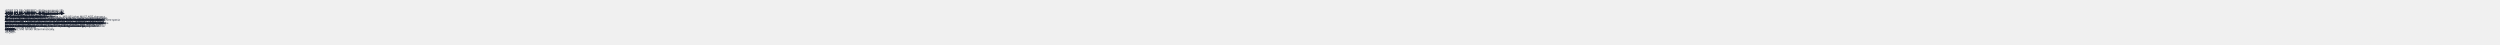
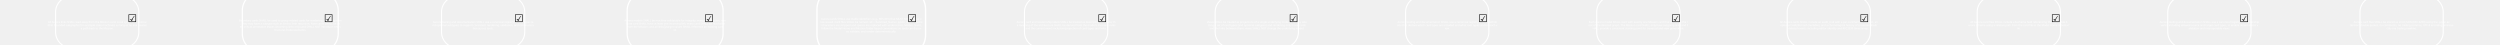
- <svg xmlns="http://www.w3.org/2000/svg" width="11434.00" height="201.71" viewBox="0 0 11434.00 201.71">
+ <svg xmlns="http://www.w3.org/2000/svg" width="11433.00" height="201.71" viewBox="0 0 11433.00 201.71">
  <defs>
    <symbol id="box" overflow="visible" viewBox="0,0,160,100">
      <rect x="1" y="1" width="158" height="98" fill="#00000000" stroke="#FFFFFF" stroke-width="2" />
    </symbol>
    <symbol id="double-box" overflow="visible" viewBox="0,0,160,100">
      <rect x="1" y="1" width="158" height="98" fill="#00000000" stroke="#FFFFFF" stroke-width="2" />
      <rect x="11" y="11" width="138" height="78" fill="#00000000" stroke="#FFFFFF" stroke-width="2" />
    </symbol>
    <symbol id="card" overflow="visible" viewBox="0,0,160,100">
      <path d="M1 99L159 99L159 35L125 1L1 1L1 99Z" fill="#00000000" stroke="#FFFFFF" stroke-width="2" />
      <path d="M125 1V35H159" fill="#00000000" stroke="#FFFFFF" stroke-width="2" />
    </symbol>
    <symbol id="class" overflow="visible" viewBox="0,0,160,100">
      <rect x="1" y="1" width="158" height="98" fill="#00000000" stroke="#FFFFFF" stroke-width="2" />
      <line x1="1" y1="25" x2="159" y2="25" stroke="#FFFFFF" stroke-width="2" />
    </symbol>
    <symbol id="component" overflow="visible" viewBox="0,0,160,100">
      <rect x="11" y="1" width="158" height="98" fill="#00000000" stroke="#FFFFFF" stroke-width="2" />
      <rect x="1" y="20" width="30" height="20" fill="#00000000" stroke="#FFFFFF" stroke-width="2" />
      <rect x="1" y="60" width="30" height="20" fill="#00000000" stroke="#FFFFFF" stroke-width="2" />
    </symbol>
    <symbol id="deployment" overflow="visible" viewBox="0,0,160,100">
      <rect x="1" y="1" width="158" height="98" fill="#00000000" stroke="#FFFFFF" stroke-width="2" />
      <rect x="11" y="11" width="10" height="20" fill="#00000000" stroke="#FFFFFF" stroke-width="2" />
      <rect x="11" y="41" width="10" height="20" fill="#00000000" stroke="#FFFFFF" stroke-width="2" />
      <rect x="11" y="71" width="10" height="20" fill="#00000000" stroke="#FFFFFF" stroke-width="2" />
      <rect x="141" y="11" width="10" height="20" fill="#00000000" stroke="#FFFFFF" stroke-width="2" />
      <rect x="141" y="41" width="10" height="20" fill="#00000000" stroke="#FFFFFF" stroke-width="2" />
      <rect x="141" y="71" width="10" height="20" fill="#00000000" stroke="#FFFFFF" stroke-width="2" />
    </symbol>
    <symbol id="diamond" overflow="visible" viewBox="0,0,160,100">
      <path d="M1 49L80 99L159 49L80 1L1 49Z" fill="#00000000" stroke="#FFFFFF" stroke-width="2" />
    </symbol>
    <symbol id="cylinder" overflow="visible" viewBox="0,0,160,100">
      <ellipse cx="80" cy="20" rx="79" ry="9" fill="#00000000" stroke="#FFFFFF" stroke-width="2" />
      <path d="M1 21V90" fill="#00000000" stroke="#FFFFFF" stroke-width="2" />
      <path d="M159 21V90" fill="#00000000" stroke="#FFFFFF" stroke-width="2" />
      <path d="M1 90A80 10 0 0 0 159 90" fill="#00000000" stroke="#FFFFFF" stroke-width="2" />
    </symbol>
    <symbol id="document" overflow="visible" viewBox="0,0,160,100">
      <path d="M1 90V1H159V90" fill="#00000000" stroke="#FFFFFF" stroke-width="2" />
      <path d="M1 90A40 10 0 0 0 80 90" fill="#00000000" stroke="#FFFFFF" stroke-width="2" />
      <path d="M159 90A40 10 0 0 0 80 90" fill="#00000000" stroke="#FFFFFF" stroke-width="2" />
    </symbol>
    <symbol id="folder" overflow="visible" viewBox="0,0,160,100">
      <path d="M1 99V15L10 1H50L60 15H159V99Z" fill="#00000000" stroke="#FFFFFF" stroke-width="2" />
    </symbol>
    <symbol id="octagon" overflow="visible" viewBox="0,0,160,100">
      <path d="M1 31V70L31 99H129L159 70V30L129 1H31Z" fill="#00000000" stroke="#FFFFFF" stroke-width="2" />
    </symbol>
    <symbol id="oval" overflow="visible" viewBox="0,0,160,100">
      <ellipse rx="79" ry="49" cx="80" cy="50" fill="#00000000" stroke="#FFFFFF" stroke-width="2" />
    </symbol>
    <symbol id="rounded-rectangle" overflow="visible" viewBox="0,0,160,100">
      <rect x="1" y="1" width="158" height="98" rx="30" ry="30" fill="#00000000" stroke="#FFFFFF" stroke-width="2" />
    </symbol>
    <symbol id="ruler" overflow="visible" viewBox="0,0,160,100">
      <rect x="1" y="1" width="158" height="98" fill="#00000000" stroke="#FFFFFF" stroke-width="2" />
      <path d="M10 1V5M20 1V10M30 1V5M40 1V15M50 1V5M60 1V10M70 1V5M80 1V15M90 1V5M100 1V10M110 1V5M120 1V15M130 1V5M140 1V10M150 1V5" stroke="#FFFFFF" stroke-width="2" />
      <path d="M1 20H159" stroke="#FFFFFF" stroke-width="2" />
    </symbol>
    <symbol id="interface" overflow="visible" viewBox="0,0,160,100">
      <path d="M41 99V1H31V99H119A50 50 0 0 0 119 1H41" stroke="#FFFFFF" stroke-width="2" />
      <rect x="1" y="20" width="30" height="10" fill="#00000000" stroke="#FFFFFF" stroke-width="2" />
      <rect x="1" y="70" width="30" height="10" fill="#00000000" stroke="#FFFFFF" stroke-width="2" />
    </symbol>
    <symbol id="trapezoid" overflow="visible" viewBox="0,0,160,100">
      <path d="M 0,100 20,0 h 120 l 20,100 z" fill="#00000000" stroke="#FFFFFF" stroke-width="2" />
    </symbol>
  </defs>
-   <rect x="16.00" y="85.71" width="100.00" height="100.00" fill="none" stroke="#FFF000000FFF" stroke-width="2.00" stroke-dasharray="5 5" />
-   <text x="22.00" y="61.71" text-anchor="start" font-family="Noto Sans" font-size="12.00" fill="#111827" dominant-baseline="middle">&lt;FONT COLOR="#FFFFFF"&gt;&lt;B&gt;Requirement&lt;/B&gt;</text>
-   <text x="22.00" y="76.11" text-anchor="start" font-family="Noto Sans" font-size="12.00" fill="#111827" dominant-baseline="middle">&lt;B&gt;Single Root Mission&lt;/B&gt;</text>
-   <text x="22.00" y="90.51" text-anchor="start" font-family="Noto Sans" font-size="12.00" fill="#111827" dominant-baseline="middle">Each Aurora model SHALL start with exactly one Mission card that serves as the r</text>
-   <text x="22.00" y="104.91" text-anchor="start" font-family="Noto Sans" font-size="12.00" fill="#111827" dominant-baseline="middle">oot of the directed graph. The Mission card SHALL only have outgoing links and S</text>
-   <text x="22.00" y="119.31" text-anchor="start" font-family="Noto Sans" font-size="12.00" fill="#111827" dominant-baseline="middle">HALL provide a consistent starting point for traversal and view generation.</text>
-   <text x="22.00" y="133.71" text-anchor="start" font-family="Noto Sans" font-size="12.00" fill="#111827" dominant-baseline="middle">&lt;/FONT&gt;</text>
-   <rect x="16.00" y="85.71" width="100.00" height="100.00" fill="none" stroke="#FFF000000FFF" stroke-width="2.00" stroke-dasharray="5 5" />
-   <text x="22.00" y="61.71" text-anchor="start" font-family="Noto Sans" font-size="12.00" fill="#111827" dominant-baseline="middle">&lt;FONT COLOR="#FFFFFF"&gt;&lt;B&gt;Requirement&lt;/B&gt;</text>
-   <text x="22.00" y="76.11" text-anchor="start" font-family="Noto Sans" font-size="12.00" fill="#111827" dominant-baseline="middle">&lt;B&gt;Audit Trail and Versioning&lt;/B&gt;</text>
-   <text x="22.00" y="90.51" text-anchor="start" font-family="Noto Sans" font-size="12.00" fill="#111827" dominant-baseline="middle">All Aurora cards SHALL include an audit_trail with a per-card SemVer version, an</text>
-   <text x="22.00" y="104.91" text-anchor="start" font-family="Noto Sans" font-size="12.00" fill="#111827" dominant-baseline="middle">optional SHA256 hash (nullable), and a chronological history of created/edited/</text>
-   <text x="22.00" y="119.31" text-anchor="start" font-family="Noto Sans" font-size="12.00" fill="#111827" dominant-baseline="middle">deleted events including editor identity and RFC3339 timestamps.</text>
-   <text x="22.00" y="133.71" text-anchor="start" font-family="Noto Sans" font-size="12.00" fill="#111827" dominant-baseline="middle">&lt;/FONT&gt;</text>
-   <rect x="16.00" y="85.71" width="100.00" height="100.00" fill="none" stroke="#FFF000000FFF" stroke-width="2.00" stroke-dasharray="5 5" />
-   <text x="22.00" y="61.71" text-anchor="start" font-family="Noto Sans" font-size="12.00" fill="#111827" dominant-baseline="middle">&lt;FONT COLOR="#FFFFFF"&gt;&lt;B&gt;Requirement&lt;/B&gt;</text>
-   <text x="22.00" y="76.11" text-anchor="start" font-family="Noto Sans" font-size="12.00" fill="#111827" dominant-baseline="middle">&lt;B&gt;Canonical Relationship Registry&lt;/B&gt;</text>
-   <text x="22.00" y="90.51" text-anchor="start" font-family="Noto Sans" font-size="12.00" fill="#111827" dominant-baseline="middle">Aurora tooling and documentation SHALL use a canonical registry of relationship</text>
-   <text x="22.00" y="104.91" text-anchor="start" font-family="Noto Sans" font-size="12.00" fill="#111827" dominant-baseline="middle">verbs, including allowed source and target card types, to enable deterministic v</text>
-   <text x="22.00" y="119.31" text-anchor="start" font-family="Noto Sans" font-size="12.00" fill="#111827" dominant-baseline="middle">alidation and interoperable views.</text>
-   <text x="22.00" y="133.71" text-anchor="start" font-family="Noto Sans" font-size="12.00" fill="#111827" dominant-baseline="middle">&lt;/FONT&gt;</text>
-   <rect x="16.00" y="85.71" width="100.00" height="100.00" fill="none" stroke="#FFF000000FFF" stroke-width="2.00" stroke-dasharray="5 5" />
-   <text x="22.00" y="61.71" text-anchor="start" font-family="Noto Sans" font-size="12.00" fill="#111827" dominant-baseline="middle">&lt;FONT COLOR="#FFFFFF"&gt;&lt;B&gt;Requirement&lt;/B&gt;</text>
-   <text x="22.00" y="76.11" text-anchor="start" font-family="Noto Sans" font-size="12.00" fill="#111827" dominant-baseline="middle">&lt;B&gt;Schema Referencing Rules&lt;/B&gt;</text>
-   <text x="22.00" y="90.51" text-anchor="start" font-family="Noto Sans" font-size="12.00" fill="#111827" dominant-baseline="middle">All Aurora card files SHALL include a $schema field referencing the applicable A</text>
-   <text x="22.00" y="104.91" text-anchor="start" font-family="Noto Sans" font-size="12.00" fill="#111827" dominant-baseline="middle">urora schema using a relative path from the card file to the Model Home schema f</text>
-   <text x="22.00" y="119.31" text-anchor="start" font-family="Noto Sans" font-size="12.00" fill="#111827" dominant-baseline="middle">ile.</text>
-   <text x="22.00" y="133.71" text-anchor="start" font-family="Noto Sans" font-size="12.00" fill="#111827" dominant-baseline="middle">&lt;/FONT&gt;</text>
-   <rect x="16.00" y="85.71" width="100.00" height="100.00" fill="none" stroke="#FFF000000FFF" stroke-width="2.00" stroke-dasharray="5 5" />
-   <text x="22.00" y="61.71" text-anchor="start" font-family="Noto Sans" font-size="12.00" fill="#111827" dominant-baseline="middle">&lt;FONT COLOR="#FFFFFF"&gt;&lt;B&gt;Requirement&lt;/B&gt;</text>
-   <text x="22.00" y="76.11" text-anchor="start" font-family="Noto Sans" font-size="12.00" fill="#111827" dominant-baseline="middle">&lt;B&gt;Strict JSJSON Card Encoding&lt;/B&gt;</text>
-   <text x="22.00" y="90.51" text-anchor="start" font-family="Noto Sans" font-size="12.00" fill="#111827" dominant-baseline="middle">Aurora card files SHALL be stored as strict JSON (RFC 8259) using the .jsjson ex</text>
-   <text x="22.00" y="104.91" text-anchor="start" font-family="Noto Sans" font-size="12.00" fill="#111827" dominant-baseline="middle">tension: double quotes, no comments, no trailing commas, UTF-8 encoding, and exa</text>
-   <text x="22.00" y="119.31" text-anchor="start" font-family="Noto Sans" font-size="12.00" fill="#111827" dominant-baseline="middle">ctly one trailing newline.</text>
-   <text x="22.00" y="133.71" text-anchor="start" font-family="Noto Sans" font-size="12.00" fill="#111827" dominant-baseline="middle">&lt;/FONT&gt;</text>
-   <rect x="16.00" y="85.71" width="100.00" height="100.00" fill="none" stroke="#FFF000000FFF" stroke-width="2.00" stroke-dasharray="5 5" />
-   <text x="22.00" y="54.51" text-anchor="start" font-family="Noto Sans" font-size="12.00" fill="#111827" dominant-baseline="middle">&lt;FONT COLOR="#FFFFFF"&gt;&lt;B&gt;Requirement&lt;/B&gt;</text>
-   <text x="22.00" y="68.91" text-anchor="start" font-family="Noto Sans" font-size="12.00" fill="#111827" dominant-baseline="middle">&lt;B&gt;Model Integrity Validation&lt;/B&gt;</text>
-   <text x="22.00" y="83.31" text-anchor="start" font-family="Noto Sans" font-size="12.00" fill="#111827" dominant-baseline="middle">Aurora models SHALL be machine-validatable for integrity: every non-Mission, non</text>
-   <text x="22.00" y="97.71" text-anchor="start" font-family="Noto Sans" font-size="12.00" fill="#111827" dominant-baseline="middle">-Note card SHALL have at least one incoming link; every card SHALL be reachable</text>
-   <text x="22.00" y="112.11" text-anchor="start" font-family="Noto Sans" font-size="12.00" fill="#111827" dominant-baseline="middle">from the Mission; and all links[].target values SHALL reference an existing card</text>
-   <text x="22.00" y="126.51" text-anchor="start" font-family="Noto Sans" font-size="12.00" fill="#111827" dominant-baseline="middle">id.</text>
-   <text x="22.00" y="140.91" text-anchor="start" font-family="Noto Sans" font-size="12.00" fill="#111827" dominant-baseline="middle">&lt;/FONT&gt;</text>
-   <rect x="16.00" y="85.71" width="100.00" height="100.00" fill="none" stroke="#FFF000000FFF" stroke-width="2.00" stroke-dasharray="5 5" />
-   <text x="22.00" y="61.71" text-anchor="start" font-family="Noto Sans" font-size="12.00" fill="#111827" dominant-baseline="middle">&lt;FONT COLOR="#FFFFFF"&gt;&lt;B&gt;Requirement&lt;/B&gt;</text>
-   <text x="22.00" y="76.11" text-anchor="start" font-family="Noto Sans" font-size="12.00" fill="#111827" dominant-baseline="middle">&lt;B&gt;Canonical Card Registry&lt;/B&gt;</text>
-   <text x="22.00" y="90.51" text-anchor="start" font-family="Noto Sans" font-size="12.00" fill="#111827" dominant-baseline="middle">Aurora tooling and documentation SHALL use a canonical registry of card types (a</text>
-   <text x="22.00" y="104.91" text-anchor="start" font-family="Noto Sans" font-size="12.00" fill="#111827" dominant-baseline="middle">nd optional subtypes) to support consistent rendering, validation, and communica</text>
-   <text x="22.00" y="119.31" text-anchor="start" font-family="Noto Sans" font-size="12.00" fill="#111827" dominant-baseline="middle">tion across tools.</text>
-   <text x="22.00" y="133.71" text-anchor="start" font-family="Noto Sans" font-size="12.00" fill="#111827" dominant-baseline="middle">&lt;/FONT&gt;</text>
-   <rect x="16.00" y="85.71" width="100.00" height="100.00" fill="none" stroke="#FFF000000FFF" stroke-width="2.00" stroke-dasharray="5 5" />
-   <text x="22.00" y="54.51" text-anchor="start" font-family="Noto Sans" font-size="12.00" fill="#111827" dominant-baseline="middle">&lt;FONT COLOR="#FFFFFF"&gt;&lt;B&gt;Requirement&lt;/B&gt;</text>
-   <text x="22.00" y="68.91" text-anchor="start" font-family="Noto Sans" font-size="12.00" fill="#111827" dominant-baseline="middle">&lt;B&gt;Boundary and Note Semantics&lt;/B&gt;</text>
-   <text x="22.00" y="83.31" text-anchor="start" font-family="Noto Sans" font-size="12.00" fill="#111827" dominant-baseline="middle">Boundary cards SHALL be used to group related cards for rendering and navigation</text>
-   <text x="22.00" y="97.71" text-anchor="start" font-family="Noto Sans" font-size="12.00" fill="#111827" dominant-baseline="middle">; they may have a subtype such as End to limit recursion. Note cards SHALL be us</text>
-   <text x="22.00" y="112.11" text-anchor="start" font-family="Noto Sans" font-size="12.00" fill="#111827" dominant-baseline="middle">ed only as annotative leaves (incoming links only) and SHALL NOT introduce new s</text>
-   <text x="22.00" y="126.51" text-anchor="start" font-family="Noto Sans" font-size="12.00" fill="#111827" dominant-baseline="middle">tructural model elements.</text>
-   <text x="22.00" y="140.91" text-anchor="start" font-family="Noto Sans" font-size="12.00" fill="#111827" dominant-baseline="middle">&lt;/FONT&gt;</text>
-   <rect x="16.00" y="85.71" width="100.00" height="100.00" fill="none" stroke="#FFF000000FFF" stroke-width="2.00" stroke-dasharray="5 5" />
-   <text x="22.00" y="61.71" text-anchor="start" font-family="Noto Sans" font-size="12.00" fill="#111827" dominant-baseline="middle">&lt;FONT COLOR="#FFFFFF"&gt;&lt;B&gt;Requirement&lt;/B&gt;</text>
-   <text x="22.00" y="76.11" text-anchor="start" font-family="Noto Sans" font-size="12.00" fill="#111827" dominant-baseline="middle">&lt;B&gt;Semantics Derived from Invariants&lt;/B&gt;</text>
-   <text x="22.00" y="90.51" text-anchor="start" font-family="Noto Sans" font-size="12.00" fill="#111827" dominant-baseline="middle">Aurora card and relationship labels SHALL be treated as descriptive metadata; th</text>
-   <text x="22.00" y="104.91" text-anchor="start" font-family="Noto Sans" font-size="12.00" fill="#111827" dominant-baseline="middle">e meaning of the architecture SHALL be derived from the model’s invariant rules</text>
-   <text x="22.00" y="119.31" text-anchor="start" font-family="Noto Sans" font-size="12.00" fill="#111827" dominant-baseline="middle">and the current view’s inclusion/projection of card types and links.</text>
-   <text x="22.00" y="133.71" text-anchor="start" font-family="Noto Sans" font-size="12.00" fill="#111827" dominant-baseline="middle">&lt;/FONT&gt;</text>
-   <rect x="16.00" y="85.71" width="100.00" height="100.00" fill="none" stroke="#FFF000000FFF" stroke-width="2.00" stroke-dasharray="5 5" />
-   <text x="22.00" y="47.31" text-anchor="start" font-family="Noto Sans" font-size="12.00" fill="#111827" dominant-baseline="middle">&lt;FONT COLOR="#FFFFFF"&gt;&lt;B&gt;Requirement&lt;/B&gt;</text>
-   <text x="22.00" y="61.71" text-anchor="start" font-family="Noto Sans" font-size="12.00" fill="#111827" dominant-baseline="middle">&lt;B&gt;Identifiers, Filenames, and Model Layout&lt;/B&gt;</text>
-   <text x="22.00" y="76.11" text-anchor="start" font-family="Noto Sans" font-size="12.00" fill="#111827" dominant-baseline="middle">Aurora cards SHALL use stable identifiers (e.g., MIS-001) that MUST NOT change o</text>
-   <text x="22.00" y="90.51" text-anchor="start" font-family="Noto Sans" font-size="12.00" fill="#111827" dominant-baseline="middle">nce issued. Card files SHALL be named &amp;lt;id&amp;gt;-&amp;lt;Sanitized_Name&amp;gt;.jsjson, where specia</text>
-   <text x="22.00" y="104.91" text-anchor="start" font-family="Noto Sans" font-size="12.00" fill="#111827" dominant-baseline="middle">l characters are stripped and spaces are replaced with underscores. Models SHALL</text>
-   <text x="22.00" y="119.31" text-anchor="start" font-family="Noto Sans" font-size="12.00" fill="#111827" dominant-baseline="middle">follow the Model Home and Mission folder layout conventions so tools can discov</text>
-   <text x="22.00" y="133.71" text-anchor="start" font-family="Noto Sans" font-size="12.00" fill="#111827" dominant-baseline="middle">er, validate, and render deterministically.</text>
-   <text x="22.00" y="148.11" text-anchor="start" font-family="Noto Sans" font-size="12.00" fill="#111827" dominant-baseline="middle">&lt;/FONT&gt;</text>
-   <rect x="16.00" y="85.71" width="100.00" height="100.00" fill="none" stroke="#FFF000000FFF" stroke-width="2.00" stroke-dasharray="5 5" />
-   <text x="22.00" y="61.71" text-anchor="start" font-family="Noto Sans" font-size="12.00" fill="#111827" dominant-baseline="middle">&lt;FONT COLOR="#FFFFFF"&gt;&lt;B&gt;Requirement&lt;/B&gt;</text>
-   <text x="22.00" y="76.11" text-anchor="start" font-family="Noto Sans" font-size="12.00" fill="#111827" dominant-baseline="middle">&lt;B&gt;Views as Projections&lt;/B&gt;</text>
-   <text x="22.00" y="90.51" text-anchor="start" font-family="Noto Sans" font-size="12.00" fill="#111827" dominant-baseline="middle">Views SHALL be treated as projections of a single underlying model graph by sele</text>
-   <text x="22.00" y="104.91" text-anchor="start" font-family="Noto Sans" font-size="12.00" fill="#111827" dominant-baseline="middle">cting a set of card types (and optional subtypes) and rendering only those cards</text>
-   <text x="22.00" y="119.31" text-anchor="start" font-family="Noto Sans" font-size="12.00" fill="#111827" dominant-baseline="middle">and the links between them; views SHALL NOT change the underlying model.</text>
-   <text x="22.00" y="133.71" text-anchor="start" font-family="Noto Sans" font-size="12.00" fill="#111827" dominant-baseline="middle">&lt;/FONT&gt;</text>
-   <rect x="16.00" y="85.71" width="100.00" height="100.00" fill="none" stroke="#FFF000000FFF" stroke-width="2.00" stroke-dasharray="5 5" />
-   <text x="22.00" y="61.71" text-anchor="start" font-family="Noto Sans" font-size="12.00" fill="#111827" dominant-baseline="middle">&lt;FONT COLOR="#FFFFFF"&gt;&lt;B&gt;Requirement&lt;/B&gt;</text>
-   <text x="22.00" y="76.11" text-anchor="start" font-family="Noto Sans" font-size="12.00" fill="#111827" dominant-baseline="middle">&lt;B&gt;Directed Graph with Local Cycles&lt;/B&gt;</text>
-   <text x="22.00" y="90.51" text-anchor="start" font-family="Noto Sans" font-size="12.00" fill="#111827" dominant-baseline="middle">All Aurora links SHALL lead away from the Mission card. Local cycles MAY exist w</text>
-   <text x="22.00" y="104.91" text-anchor="start" font-family="Noto Sans" font-size="12.00" fill="#111827" dominant-baseline="middle">ithin bounded subgraphs (for example state machines) as long as no link creates</text>
-   <text x="22.00" y="119.31" text-anchor="start" font-family="Noto Sans" font-size="12.00" fill="#111827" dominant-baseline="middle">a path back to the Mission.</text>
-   <text x="22.00" y="133.71" text-anchor="start" font-family="Noto Sans" font-size="12.00" fill="#111827" dominant-baseline="middle">&lt;/FONT&gt;</text>
-   <rect x="16.00" y="85.71" width="100.00" height="100.00" fill="none" stroke="#FFF000000FFF" stroke-width="2.00" stroke-dasharray="5 5" />
-   <text x="22.00" y="61.71" text-anchor="start" font-family="Noto Sans" font-size="12.00" fill="#111827" dominant-baseline="middle">&lt;FONT COLOR="#FFFFFF"&gt;&lt;B&gt;Requirement&lt;/B&gt;</text>
-   <text x="22.00" y="76.11" text-anchor="start" font-family="Noto Sans" font-size="12.00" fill="#111827" dominant-baseline="middle">&lt;B&gt;Canonical View Registry&lt;/B&gt;</text>
-   <text x="22.00" y="90.51" text-anchor="start" font-family="Noto Sans" font-size="12.00" fill="#111827" dominant-baseline="middle">Aurora tooling and documentation SHALL use a canonical registry of view definiti</text>
-   <text x="22.00" y="104.91" text-anchor="start" font-family="Noto Sans" font-size="12.00" fill="#111827" dominant-baseline="middle">ons that declare which card types are included and what root types anchor each v</text>
-   <text x="22.00" y="119.31" text-anchor="start" font-family="Noto Sans" font-size="12.00" fill="#111827" dominant-baseline="middle">iew.</text>
-   <text x="22.00" y="133.71" text-anchor="start" font-family="Noto Sans" font-size="12.00" fill="#111827" dominant-baseline="middle">&lt;/FONT&gt;</text>
+   <use href="#rounded-rectangle" x="-349.02" y="-19.62" width="1587.07" height="240.95" fill="#065f46" stroke="#FFFFFF" stroke-width="2.00" />
+   <text x="-285.02" y="100.86" font-size="48">☑️</text>
+   <text x="444.51" y="72.06" text-anchor="middle" font-family="'Noto Sans', Roboto, Verdana, system-ui, sans-serif" font-size="12.00" fill="#FFFFFF" dominant-baseline="middle">
+     <B>Requirement</B>
+   </text>
+   <text x="444.51" y="86.46" text-anchor="middle" font-family="'Noto Sans', Roboto, Verdana, system-ui, sans-serif" font-size="12.00" fill="#FFFFFF" dominant-baseline="middle">
+     <B>Directed Graph with Local Cycles</B>
+   </text>
+   <text x="444.51" y="100.86" text-anchor="middle" font-family="'Noto Sans', Roboto, Verdana, system-ui, sans-serif" font-size="12.00" fill="#FFFFFF" dominant-baseline="middle">All Aurora links SHALL lead away from the Mission card. Local cycles MAY exist w</text>
+   <text x="444.51" y="115.26" text-anchor="middle" font-family="'Noto Sans', Roboto, Verdana, system-ui, sans-serif" font-size="12.00" fill="#FFFFFF" dominant-baseline="middle">ithin bounded subgraphs (for example state machines) as long as no link creates</text>
+   <text x="444.51" y="129.66" text-anchor="middle" font-family="'Noto Sans', Roboto, Verdana, system-ui, sans-serif" font-size="12.00" fill="#FFFFFF" dominant-baseline="middle">a path back to the Mission.</text>
+   <use href="#rounded-rectangle" x="519.57" y="-37.94" width="1615.87" height="277.60" fill="#065f46" stroke="#FFFFFF" stroke-width="2.00" />
+   <text x="583.57" y="100.86" font-size="48">☑️</text>
+   <text x="1327.50" y="64.86" text-anchor="middle" font-family="'Noto Sans', Roboto, Verdana, system-ui, sans-serif" font-size="12.00" fill="#FFFFFF" dominant-baseline="middle">
+     <B>Requirement</B>
+   </text>
+   <text x="1327.50" y="79.26" text-anchor="middle" font-family="'Noto Sans', Roboto, Verdana, system-ui, sans-serif" font-size="12.00" fill="#FFFFFF" dominant-baseline="middle">
+     <B>Boundary and Note Semantics</B>
+   </text>
+   <text x="1327.50" y="93.66" text-anchor="middle" font-family="'Noto Sans', Roboto, Verdana, system-ui, sans-serif" font-size="12.00" fill="#FFFFFF" dominant-baseline="middle">Boundary cards SHALL be used to group related cards for rendering and navigation</text>
+   <text x="1327.50" y="108.06" text-anchor="middle" font-family="'Noto Sans', Roboto, Verdana, system-ui, sans-serif" font-size="12.00" fill="#FFFFFF" dominant-baseline="middle">; they may have a subtype such as End to limit recursion. Note cards SHALL be us</text>
+   <text x="1327.50" y="122.46" text-anchor="middle" font-family="'Noto Sans', Roboto, Verdana, system-ui, sans-serif" font-size="12.00" fill="#FFFFFF" dominant-baseline="middle">ed only as annotative leaves (incoming links only) and SHALL NOT introduce new s</text>
+   <text x="1327.50" y="136.86" text-anchor="middle" font-family="'Noto Sans', Roboto, Verdana, system-ui, sans-serif" font-size="12.00" fill="#FFFFFF" dominant-baseline="middle">tructural model elements.</text>
+   <use href="#rounded-rectangle" x="1417.30" y="-19.62" width="1584.40" height="240.95" fill="#065f46" stroke="#FFFFFF" stroke-width="2.00" />
+   <text x="1481.30" y="100.86" font-size="48">☑️</text>
+   <text x="2209.50" y="72.06" text-anchor="middle" font-family="'Noto Sans', Roboto, Verdana, system-ui, sans-serif" font-size="12.00" fill="#FFFFFF" dominant-baseline="middle">
+     <B>Requirement</B>
+   </text>
+   <text x="2209.50" y="86.46" text-anchor="middle" font-family="'Noto Sans', Roboto, Verdana, system-ui, sans-serif" font-size="12.00" fill="#FFFFFF" dominant-baseline="middle">
+     <B>Canonical Card Registry</B>
+   </text>
+   <text x="2209.50" y="100.86" text-anchor="middle" font-family="'Noto Sans', Roboto, Verdana, system-ui, sans-serif" font-size="12.00" fill="#FFFFFF" dominant-baseline="middle">Aurora tooling and documentation SHALL use a canonical registry of card types (a</text>
+   <text x="2209.50" y="115.26" text-anchor="middle" font-family="'Noto Sans', Roboto, Verdana, system-ui, sans-serif" font-size="12.00" fill="#FFFFFF" dominant-baseline="middle">nd optional subtypes) to support consistent rendering, validation, and communica</text>
+   <text x="2209.50" y="129.66" text-anchor="middle" font-family="'Noto Sans', Roboto, Verdana, system-ui, sans-serif" font-size="12.00" fill="#FFFFFF" dominant-baseline="middle">tion across tools.</text>
+   <use href="#rounded-rectangle" x="2287.43" y="-37.94" width="1600.13" height="277.60" fill="#065f46" stroke="#FFFFFF" stroke-width="2.00" />
+   <text x="2351.43" y="100.86" font-size="48">☑️</text>
+   <text x="3087.50" y="64.86" text-anchor="middle" font-family="'Noto Sans', Roboto, Verdana, system-ui, sans-serif" font-size="12.00" fill="#FFFFFF" dominant-baseline="middle">
+     <B>Requirement</B>
+   </text>
+   <text x="3087.50" y="79.26" text-anchor="middle" font-family="'Noto Sans', Roboto, Verdana, system-ui, sans-serif" font-size="12.00" fill="#FFFFFF" dominant-baseline="middle">
+     <B>Model Integrity Validation</B>
+   </text>
+   <text x="3087.50" y="93.66" text-anchor="middle" font-family="'Noto Sans', Roboto, Verdana, system-ui, sans-serif" font-size="12.00" fill="#FFFFFF" dominant-baseline="middle">Aurora models SHALL be machine-validatable for integrity: every non-Mission, non</text>
+   <text x="3087.50" y="108.06" text-anchor="middle" font-family="'Noto Sans', Roboto, Verdana, system-ui, sans-serif" font-size="12.00" fill="#FFFFFF" dominant-baseline="middle">-Note card SHALL have at least one incoming link; every card SHALL be reachable</text>
+   <text x="3087.50" y="122.46" text-anchor="middle" font-family="'Noto Sans', Roboto, Verdana, system-ui, sans-serif" font-size="12.00" fill="#FFFFFF" dominant-baseline="middle">from the Mission; and all links[].target values SHALL reference an existing card</text>
+   <text x="3087.50" y="136.86" text-anchor="middle" font-family="'Noto Sans', Roboto, Verdana, system-ui, sans-serif" font-size="12.00" fill="#FFFFFF" dominant-baseline="middle">id.</text>
+   <use href="#rounded-rectangle" x="3156.90" y="-56.28" width="1655.20" height="314.27" fill="#065f46" stroke="#FFFFFF" stroke-width="2.00" />
+   <text x="3220.90" y="100.86" font-size="48">☑️</text>
+   <text x="3984.50" y="57.66" text-anchor="middle" font-family="'Noto Sans', Roboto, Verdana, system-ui, sans-serif" font-size="12.00" fill="#FFFFFF" dominant-baseline="middle">
+     <B>Requirement</B>
+   </text>
+   <text x="3984.50" y="72.06" text-anchor="middle" font-family="'Noto Sans', Roboto, Verdana, system-ui, sans-serif" font-size="12.00" fill="#FFFFFF" dominant-baseline="middle">
+     <B>Identifiers, Filenames, and Model Layout</B>
+   </text>
+   <text x="3984.50" y="86.46" text-anchor="middle" font-family="'Noto Sans', Roboto, Verdana, system-ui, sans-serif" font-size="12.00" fill="#FFFFFF" dominant-baseline="middle">Aurora cards SHALL use stable identifiers (e.g., MIS-001) that MUST NOT change o</text>
+   <text x="3984.50" y="100.86" text-anchor="middle" font-family="'Noto Sans', Roboto, Verdana, system-ui, sans-serif" font-size="12.00" fill="#FFFFFF" dominant-baseline="middle">nce issued. Card files SHALL be named &lt;id&gt;-&lt;Sanitized_Name&gt;.jsjson, where specia</text>
+   <text x="3984.50" y="115.26" text-anchor="middle" font-family="'Noto Sans', Roboto, Verdana, system-ui, sans-serif" font-size="12.00" fill="#FFFFFF" dominant-baseline="middle">l characters are stripped and spaces are replaced with underscores. Models SHALL</text>
+   <text x="3984.50" y="129.66" text-anchor="middle" font-family="'Noto Sans', Roboto, Verdana, system-ui, sans-serif" font-size="12.00" fill="#FFFFFF" dominant-baseline="middle">follow the Model Home and Mission folder layout conventions so tools can discov</text>
+   <text x="3984.50" y="144.06" text-anchor="middle" font-family="'Noto Sans', Roboto, Verdana, system-ui, sans-serif" font-size="12.00" fill="#FFFFFF" dominant-baseline="middle">er, validate, and render deterministically.</text>
+   <use href="#rounded-rectangle" x="4085.90" y="-19.62" width="1579.20" height="240.95" fill="#065f46" stroke="#FFFFFF" stroke-width="2.00" />
+   <text x="4149.90" y="100.86" font-size="48">☑️</text>
+   <text x="4875.50" y="72.06" text-anchor="middle" font-family="'Noto Sans', Roboto, Verdana, system-ui, sans-serif" font-size="12.00" fill="#FFFFFF" dominant-baseline="middle">
+     <B>Requirement</B>
+   </text>
+   <text x="4875.50" y="86.46" text-anchor="middle" font-family="'Noto Sans', Roboto, Verdana, system-ui, sans-serif" font-size="12.00" fill="#FFFFFF" dominant-baseline="middle">
+     <B>Semantics Derived from Invariants</B>
+   </text>
+   <text x="4875.50" y="100.86" text-anchor="middle" font-family="'Noto Sans', Roboto, Verdana, system-ui, sans-serif" font-size="12.00" fill="#FFFFFF" dominant-baseline="middle">Aurora card and relationship labels SHALL be treated as descriptive metadata; th</text>
+   <text x="4875.50" y="115.26" text-anchor="middle" font-family="'Noto Sans', Roboto, Verdana, system-ui, sans-serif" font-size="12.00" fill="#FFFFFF" dominant-baseline="middle">e meaning of the architecture SHALL be derived from the model’s invariant rules</text>
+   <text x="4875.50" y="129.66" text-anchor="middle" font-family="'Noto Sans', Roboto, Verdana, system-ui, sans-serif" font-size="12.00" fill="#FFFFFF" dominant-baseline="middle">and the current view’s inclusion/projection of card types and links.</text>
+   <use href="#rounded-rectangle" x="4955.30" y="-19.62" width="1584.40" height="240.95" fill="#065f46" stroke="#FFFFFF" stroke-width="2.00" />
+   <text x="5019.30" y="100.86" font-size="48">☑️</text>
+   <text x="5747.50" y="72.06" text-anchor="middle" font-family="'Noto Sans', Roboto, Verdana, system-ui, sans-serif" font-size="12.00" fill="#FFFFFF" dominant-baseline="middle">
+     <B>Requirement</B>
+   </text>
+   <text x="5747.50" y="86.46" text-anchor="middle" font-family="'Noto Sans', Roboto, Verdana, system-ui, sans-serif" font-size="12.00" fill="#FFFFFF" dominant-baseline="middle">
+     <B>Views as Projections</B>
+   </text>
+   <text x="5747.50" y="100.86" text-anchor="middle" font-family="'Noto Sans', Roboto, Verdana, system-ui, sans-serif" font-size="12.00" fill="#FFFFFF" dominant-baseline="middle">Views SHALL be treated as projections of a single underlying model graph by sele</text>
+   <text x="5747.50" y="115.26" text-anchor="middle" font-family="'Noto Sans', Roboto, Verdana, system-ui, sans-serif" font-size="12.00" fill="#FFFFFF" dominant-baseline="middle">cting a set of card types (and optional subtypes) and rendering only those cards</text>
+   <text x="5747.50" y="129.66" text-anchor="middle" font-family="'Noto Sans', Roboto, Verdana, system-ui, sans-serif" font-size="12.00" fill="#FFFFFF" dominant-baseline="middle">and the links between them; views SHALL NOT change the underlying model.</text>
+   <use href="#rounded-rectangle" x="5830.23" y="-19.62" width="1576.53" height="240.95" fill="#065f46" stroke="#FFFFFF" stroke-width="2.00" />
+   <text x="5894.23" y="100.86" font-size="48">☑️</text>
+   <text x="6618.50" y="72.06" text-anchor="middle" font-family="'Noto Sans', Roboto, Verdana, system-ui, sans-serif" font-size="12.00" fill="#FFFFFF" dominant-baseline="middle">
+     <B>Requirement</B>
+   </text>
+   <text x="6618.50" y="86.46" text-anchor="middle" font-family="'Noto Sans', Roboto, Verdana, system-ui, sans-serif" font-size="12.00" fill="#FFFFFF" dominant-baseline="middle">
+     <B>Canonical View Registry</B>
+   </text>
+   <text x="6618.50" y="100.86" text-anchor="middle" font-family="'Noto Sans', Roboto, Verdana, system-ui, sans-serif" font-size="12.00" fill="#FFFFFF" dominant-baseline="middle">Aurora tooling and documentation SHALL use a canonical registry of view definiti</text>
+   <text x="6618.50" y="115.26" text-anchor="middle" font-family="'Noto Sans', Roboto, Verdana, system-ui, sans-serif" font-size="12.00" fill="#FFFFFF" dominant-baseline="middle">ons that declare which card types are included and what root types anchor each v</text>
+   <text x="6618.50" y="129.66" text-anchor="middle" font-family="'Noto Sans', Roboto, Verdana, system-ui, sans-serif" font-size="12.00" fill="#FFFFFF" dominant-baseline="middle">iew.</text>
+   <use href="#rounded-rectangle" x="6696.37" y="-19.62" width="1592.27" height="240.95" fill="#065f46" stroke="#FFFFFF" stroke-width="2.00" />
+   <text x="6760.37" y="100.86" font-size="48">☑️</text>
+   <text x="7492.50" y="72.06" text-anchor="middle" font-family="'Noto Sans', Roboto, Verdana, system-ui, sans-serif" font-size="12.00" fill="#FFFFFF" dominant-baseline="middle">
+     <B>Requirement</B>
+   </text>
+   <text x="7492.50" y="86.46" text-anchor="middle" font-family="'Noto Sans', Roboto, Verdana, system-ui, sans-serif" font-size="12.00" fill="#FFFFFF" dominant-baseline="middle">
+     <B>Single Root Mission</B>
+   </text>
+   <text x="7492.50" y="100.86" text-anchor="middle" font-family="'Noto Sans', Roboto, Verdana, system-ui, sans-serif" font-size="12.00" fill="#FFFFFF" dominant-baseline="middle">Each Aurora model SHALL start with exactly one Mission card that serves as the r</text>
+   <text x="7492.50" y="115.26" text-anchor="middle" font-family="'Noto Sans', Roboto, Verdana, system-ui, sans-serif" font-size="12.00" fill="#FFFFFF" dominant-baseline="middle">oot of the directed graph. The Mission card SHALL only have outgoing links and S</text>
+   <text x="7492.50" y="129.66" text-anchor="middle" font-family="'Noto Sans', Roboto, Verdana, system-ui, sans-serif" font-size="12.00" fill="#FFFFFF" dominant-baseline="middle">HALL provide a consistent starting point for traversal and view generation.</text>
+   <use href="#rounded-rectangle" x="7579.17" y="-19.62" width="1568.67" height="240.95" fill="#065f46" stroke="#FFFFFF" stroke-width="2.00" />
+   <text x="7643.17" y="100.86" font-size="48">☑️</text>
+   <text x="8363.50" y="72.06" text-anchor="middle" font-family="'Noto Sans', Roboto, Verdana, system-ui, sans-serif" font-size="12.00" fill="#FFFFFF" dominant-baseline="middle">
+     <B>Requirement</B>
+   </text>
+   <text x="8363.50" y="86.46" text-anchor="middle" font-family="'Noto Sans', Roboto, Verdana, system-ui, sans-serif" font-size="12.00" fill="#FFFFFF" dominant-baseline="middle">
+     <B>Audit Trail and Versioning</B>
+   </text>
+   <text x="8363.50" y="100.86" text-anchor="middle" font-family="'Noto Sans', Roboto, Verdana, system-ui, sans-serif" font-size="12.00" fill="#FFFFFF" dominant-baseline="middle">All Aurora cards SHALL include an audit_trail with a per-card SemVer version, an</text>
+   <text x="8363.50" y="115.26" text-anchor="middle" font-family="'Noto Sans', Roboto, Verdana, system-ui, sans-serif" font-size="12.00" fill="#FFFFFF" dominant-baseline="middle">optional SHA256 hash (nullable), and a chronological history of created/edited/</text>
+   <text x="8363.50" y="129.66" text-anchor="middle" font-family="'Noto Sans', Roboto, Verdana, system-ui, sans-serif" font-size="12.00" fill="#FFFFFF" dominant-baseline="middle">deleted events including editor identity and RFC3339 timestamps.</text>
+   <use href="#rounded-rectangle" x="8440.30" y="-19.62" width="1584.40" height="240.95" fill="#065f46" stroke="#FFFFFF" stroke-width="2.00" />
+   <text x="8504.30" y="100.86" font-size="48">☑️</text>
+   <text x="9232.50" y="72.06" text-anchor="middle" font-family="'Noto Sans', Roboto, Verdana, system-ui, sans-serif" font-size="12.00" fill="#FFFFFF" dominant-baseline="middle">
+     <B>Requirement</B>
+   </text>
+   <text x="9232.50" y="86.46" text-anchor="middle" font-family="'Noto Sans', Roboto, Verdana, system-ui, sans-serif" font-size="12.00" fill="#FFFFFF" dominant-baseline="middle">
+     <B>Schema Referencing Rules</B>
+   </text>
+   <text x="9232.50" y="100.86" text-anchor="middle" font-family="'Noto Sans', Roboto, Verdana, system-ui, sans-serif" font-size="12.00" fill="#FFFFFF" dominant-baseline="middle">All Aurora card files SHALL include a $schema field referencing the applicable A</text>
+   <text x="9232.50" y="115.26" text-anchor="middle" font-family="'Noto Sans', Roboto, Verdana, system-ui, sans-serif" font-size="12.00" fill="#FFFFFF" dominant-baseline="middle">urora schema using a relative path from the card file to the Model Home schema f</text>
+   <text x="9232.50" y="129.66" text-anchor="middle" font-family="'Noto Sans', Roboto, Verdana, system-ui, sans-serif" font-size="12.00" fill="#FFFFFF" dominant-baseline="middle">ile.</text>
+   <use href="#rounded-rectangle" x="9315.73" y="-19.62" width="1576.53" height="240.95" fill="#065f46" stroke="#FFFFFF" stroke-width="2.00" />
+   <text x="9379.73" y="100.86" font-size="48">☑️</text>
+   <text x="10104.00" y="72.06" text-anchor="middle" font-family="'Noto Sans', Roboto, Verdana, system-ui, sans-serif" font-size="12.00" fill="#FFFFFF" dominant-baseline="middle">
+     <B>Requirement</B>
+   </text>
+   <text x="10104.00" y="86.46" text-anchor="middle" font-family="'Noto Sans', Roboto, Verdana, system-ui, sans-serif" font-size="12.00" fill="#FFFFFF" dominant-baseline="middle">
+     <B>Canonical Relationship Registry</B>
+   </text>
+   <text x="10104.00" y="100.86" text-anchor="middle" font-family="'Noto Sans', Roboto, Verdana, system-ui, sans-serif" font-size="12.00" fill="#FFFFFF" dominant-baseline="middle">Aurora tooling and documentation SHALL use a canonical registry of relationship</text>
+   <text x="10104.00" y="115.26" text-anchor="middle" font-family="'Noto Sans', Roboto, Verdana, system-ui, sans-serif" font-size="12.00" fill="#FFFFFF" dominant-baseline="middle">verbs, including allowed source and target card types, to enable deterministic v</text>
+   <text x="10104.00" y="129.66" text-anchor="middle" font-family="'Noto Sans', Roboto, Verdana, system-ui, sans-serif" font-size="12.00" fill="#FFFFFF" dominant-baseline="middle">alidation and interoperable views.</text>
+   <use href="#rounded-rectangle" x="10177.67" y="-19.62" width="1610.67" height="240.95" fill="#065f46" stroke="#FFFFFF" stroke-width="2.00" />
+   <text x="10241.67" y="100.86" font-size="48">☑️</text>
+   <text x="10983.00" y="72.06" text-anchor="middle" font-family="'Noto Sans', Roboto, Verdana, system-ui, sans-serif" font-size="12.00" fill="#FFFFFF" dominant-baseline="middle">
+     <B>Requirement</B>
+   </text>
+   <text x="10983.00" y="86.46" text-anchor="middle" font-family="'Noto Sans', Roboto, Verdana, system-ui, sans-serif" font-size="12.00" fill="#FFFFFF" dominant-baseline="middle">
+     <B>Strict JSJSON Card Encoding</B>
+   </text>
+   <text x="10983.00" y="100.86" text-anchor="middle" font-family="'Noto Sans', Roboto, Verdana, system-ui, sans-serif" font-size="12.00" fill="#FFFFFF" dominant-baseline="middle">Aurora card files SHALL be stored as strict JSON (RFC 8259) using the .jsjson ex</text>
+   <text x="10983.00" y="115.26" text-anchor="middle" font-family="'Noto Sans', Roboto, Verdana, system-ui, sans-serif" font-size="12.00" fill="#FFFFFF" dominant-baseline="middle">tension: double quotes, no comments, no trailing commas, UTF-8 encoding, and exa</text>
+   <text x="10983.00" y="129.66" text-anchor="middle" font-family="'Noto Sans', Roboto, Verdana, system-ui, sans-serif" font-size="12.00" fill="#FFFFFF" dominant-baseline="middle">ctly one trailing newline.</text>
</svg>
